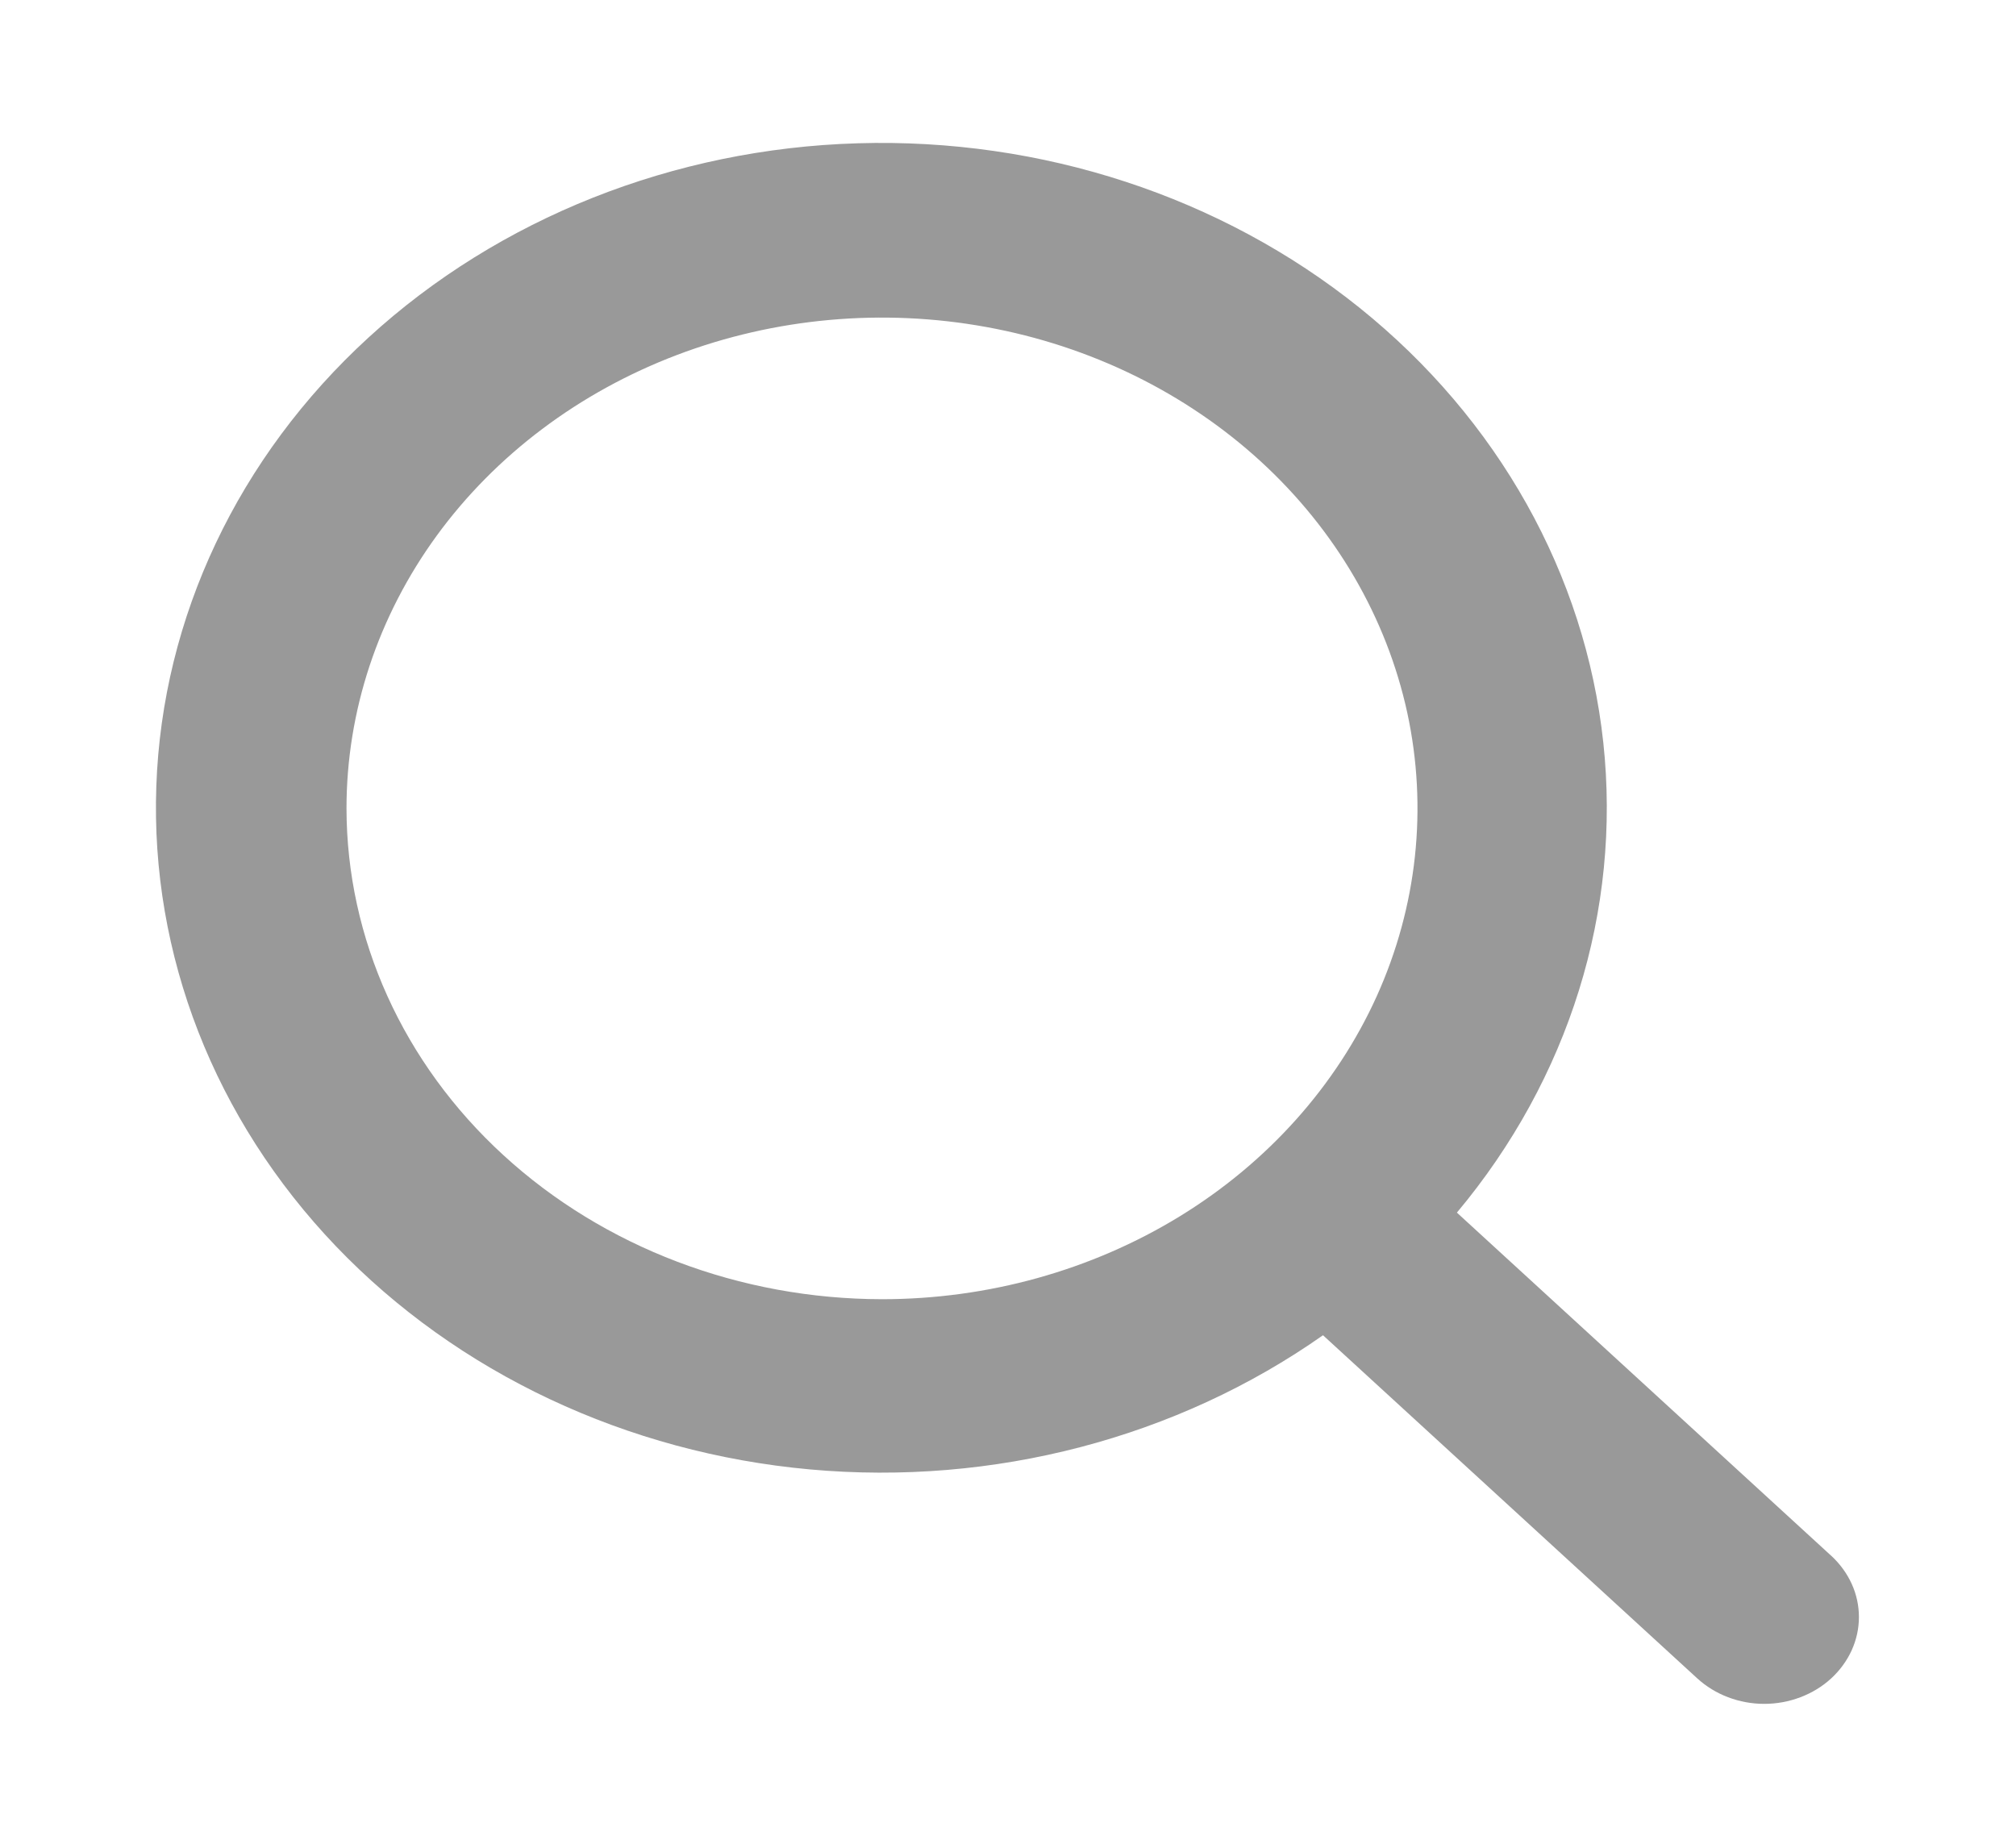
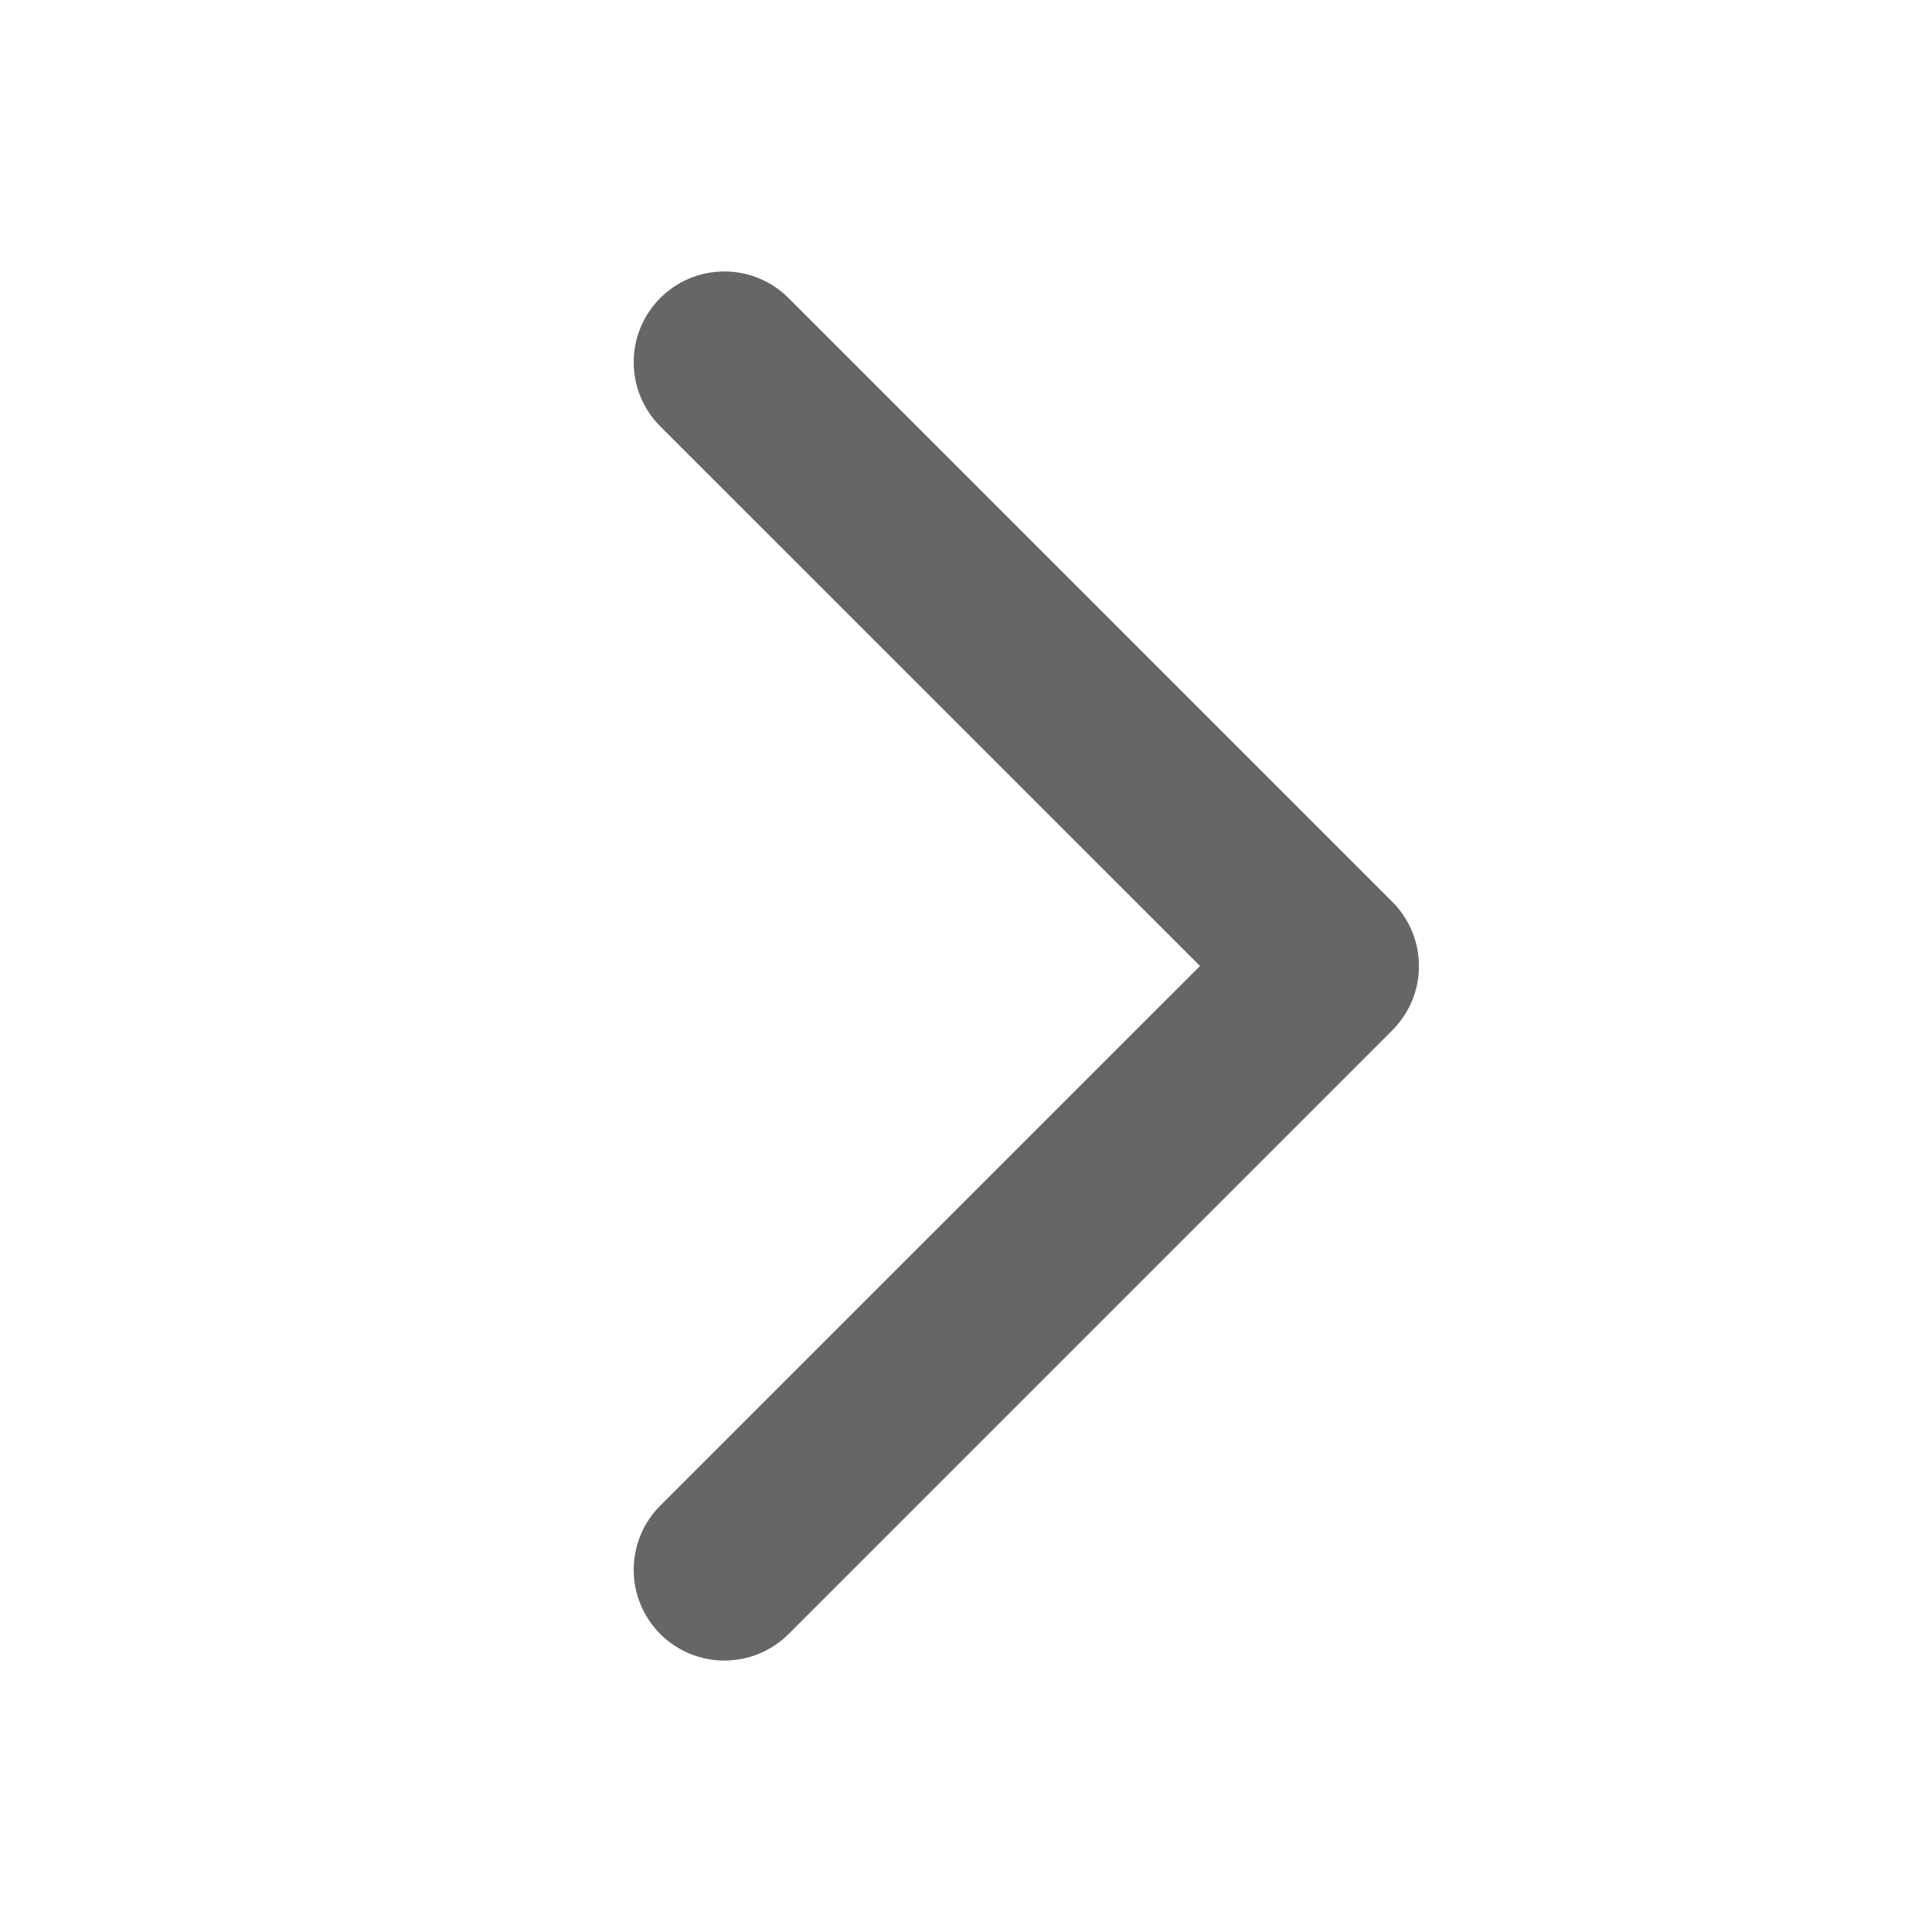
- <svg xmlns="http://www.w3.org/2000/svg" width="24" height="22" viewBox="0 0 24 22" fill="none">
-   <path d="M21.796 18.52L17.344 14.438C18.679 12.843 19.302 10.843 19.087 8.842C18.872 6.842 17.835 4.991 16.187 3.666C14.538 2.341 12.401 1.64 10.21 1.706C8.018 1.771 5.936 2.599 4.386 4.02C2.835 5.441 1.932 7.35 1.861 9.359C1.789 11.368 2.554 13.327 3.999 14.838C5.445 16.349 7.464 17.299 9.646 17.496C11.828 17.693 14.01 17.122 15.75 15.898L20.206 19.984C20.311 20.08 20.435 20.156 20.572 20.208C20.708 20.26 20.855 20.287 21.003 20.287C21.151 20.287 21.297 20.26 21.434 20.208C21.571 20.156 21.695 20.08 21.8 19.984C21.904 19.888 21.987 19.774 22.044 19.649C22.101 19.523 22.13 19.389 22.13 19.253C22.13 19.118 22.101 18.983 22.044 18.858C21.987 18.733 21.904 18.619 21.8 18.523L21.796 18.52ZM4.125 9.625C4.125 8.469 4.499 7.339 5.199 6.378C5.9 5.417 6.896 4.668 8.06 4.226C9.225 3.784 10.507 3.668 11.744 3.894C12.98 4.119 14.116 4.676 15.008 5.493C15.899 6.31 16.506 7.351 16.753 8.485C16.998 9.619 16.872 10.793 16.39 11.861C15.907 12.929 15.09 13.842 14.042 14.484C12.993 15.126 11.761 15.469 10.5 15.469C8.81 15.467 7.189 14.851 5.994 13.755C4.799 12.66 4.127 11.174 4.125 9.625Z" fill="black" fill-opacity="0.4" />
+ <svg xmlns="http://www.w3.org/2000/svg" width="16" height="16" viewBox="0 0 16 16" fill="none">
+   <path d="M6.531 2.469L11.531 7.469C11.601 7.539 11.656 7.622 11.694 7.713C11.732 7.804 11.751 7.902 11.751 8.001C11.751 8.099 11.732 8.197 11.694 8.288C11.656 8.379 11.601 8.462 11.531 8.532L6.531 13.532C6.39 13.673 6.199 13.752 5.999 13.752C5.8 13.752 5.609 13.673 5.468 13.532C5.327 13.391 5.248 13.2 5.248 13.001C5.248 12.801 5.327 12.61 5.468 12.469L9.938 8L5.468 3.531C5.327 3.39 5.248 3.199 5.248 2.999C5.248 2.8 5.327 2.609 5.468 2.468C5.609 2.327 5.8 2.248 5.999 2.248C6.198 2.248 6.389 2.327 6.53 2.468L6.531 2.469Z" fill="black" fill-opacity="0.6" />
</svg>
